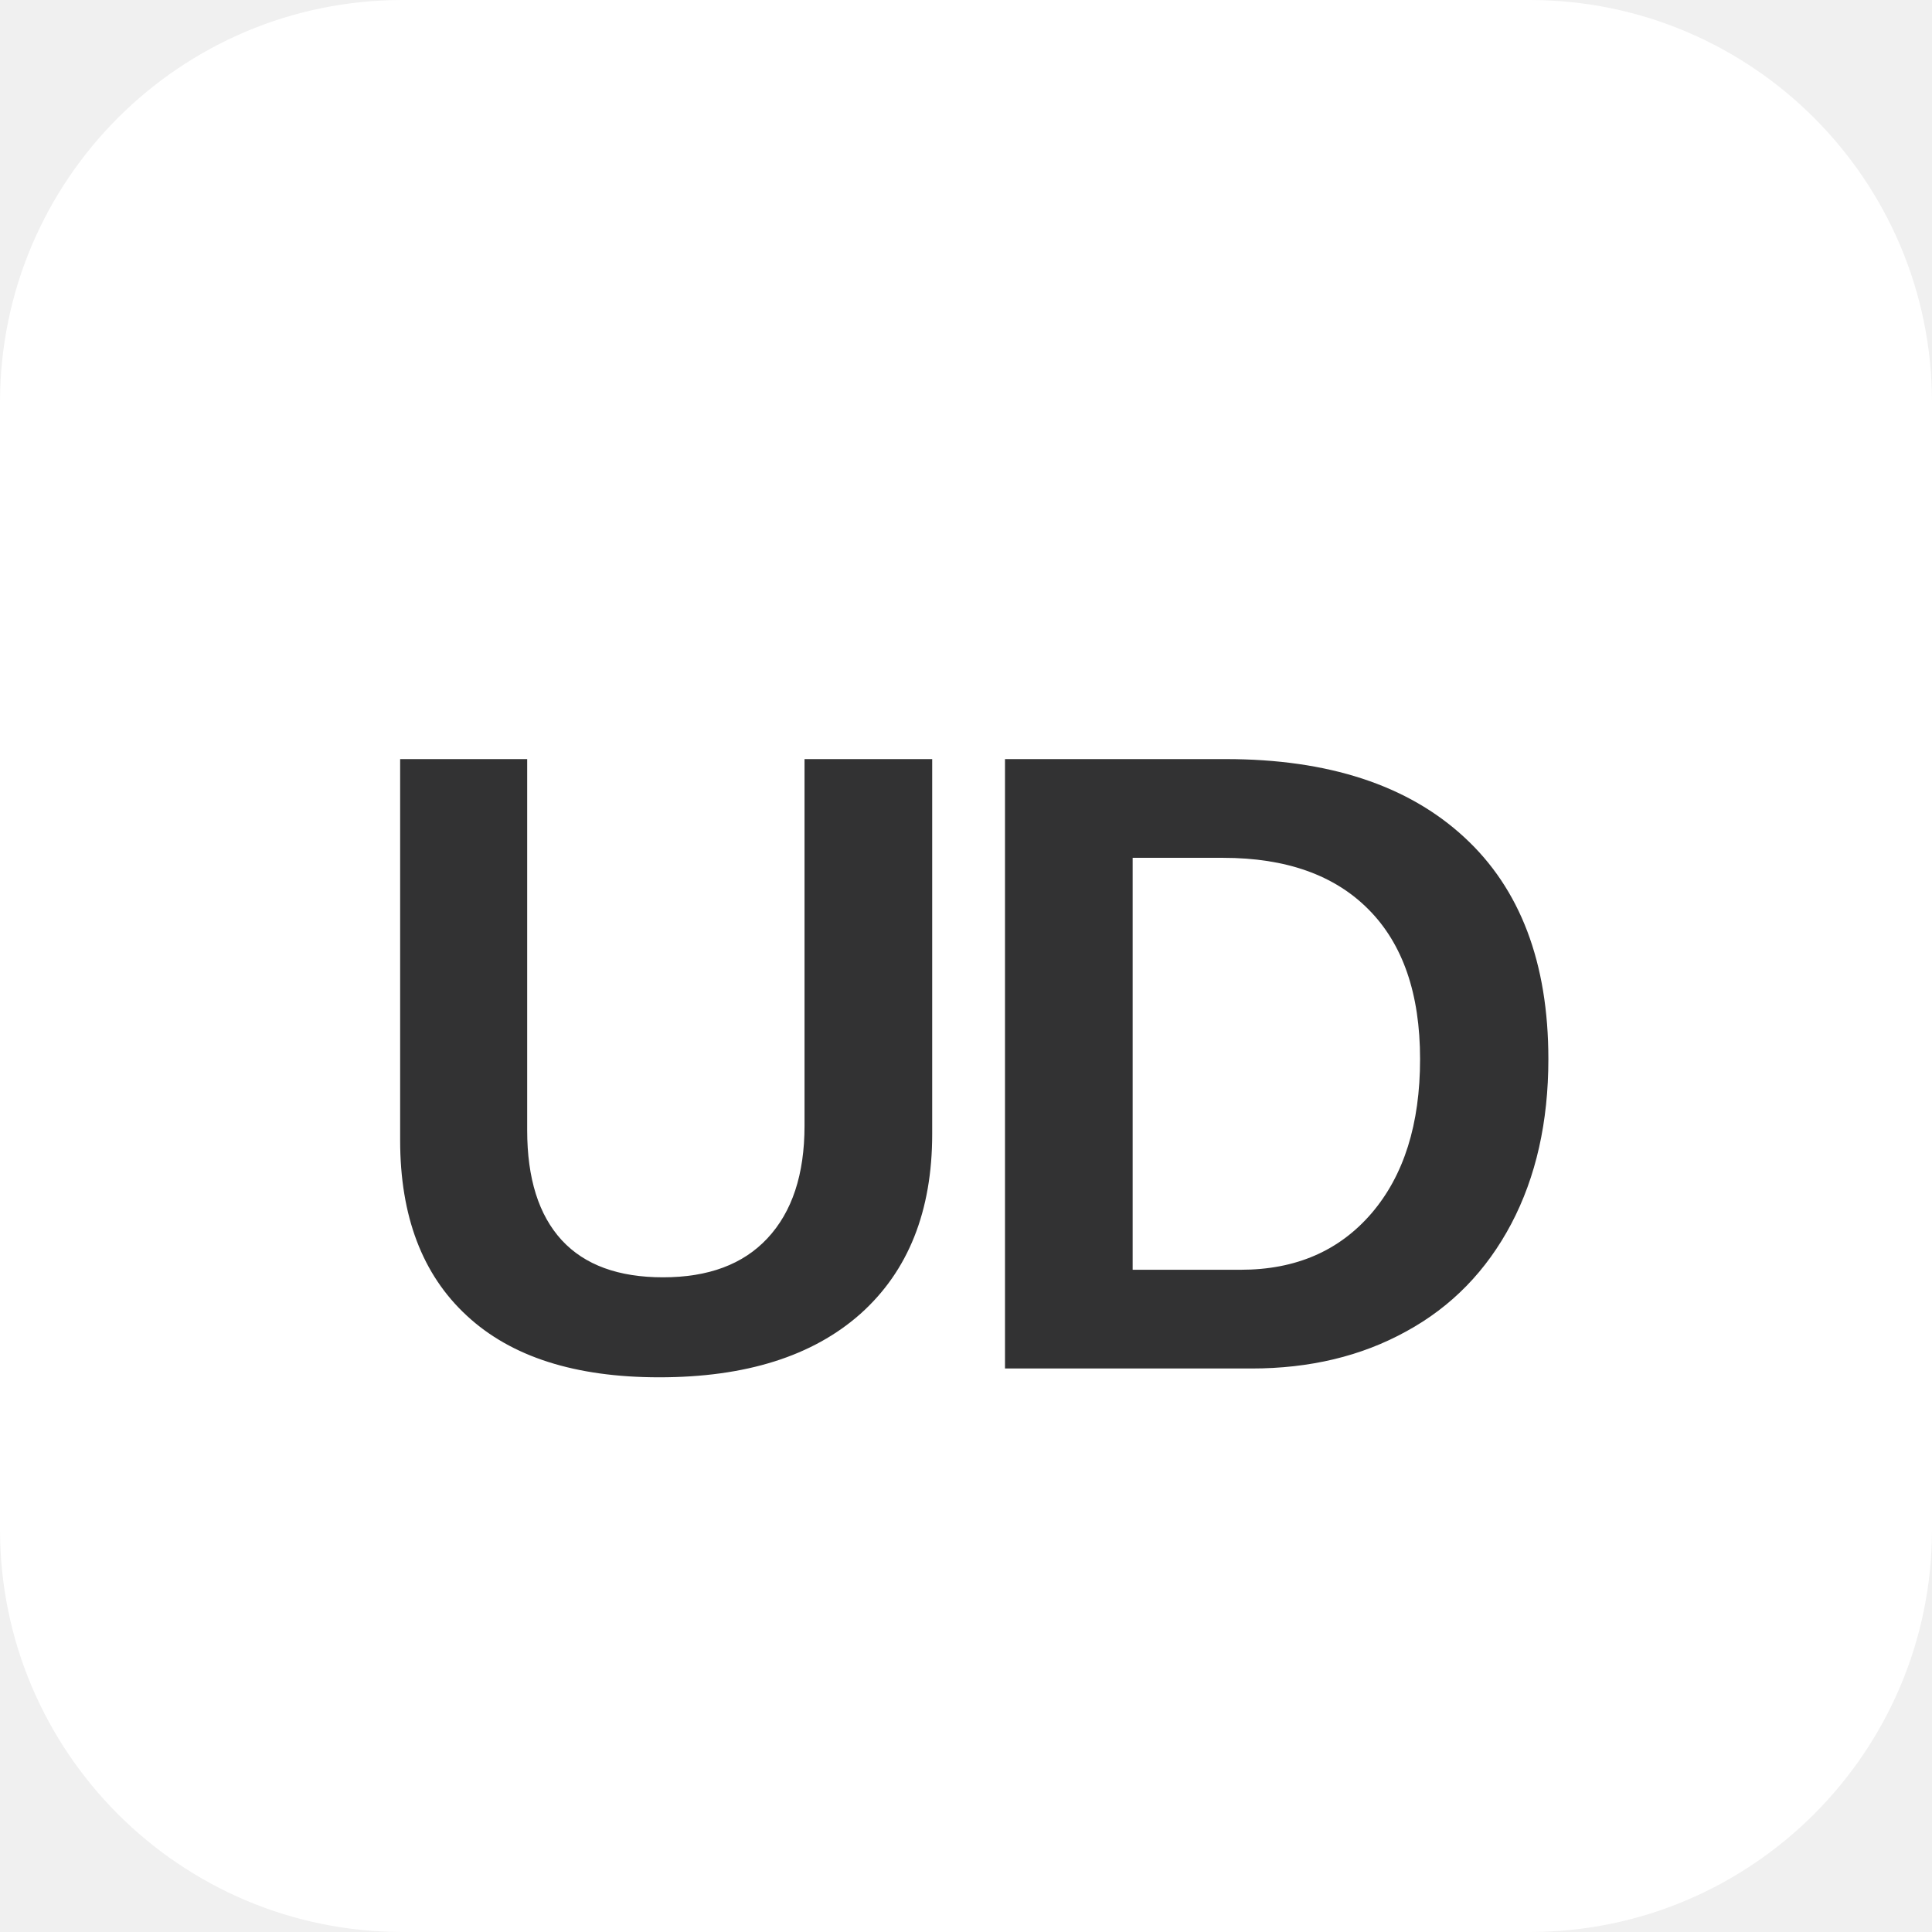
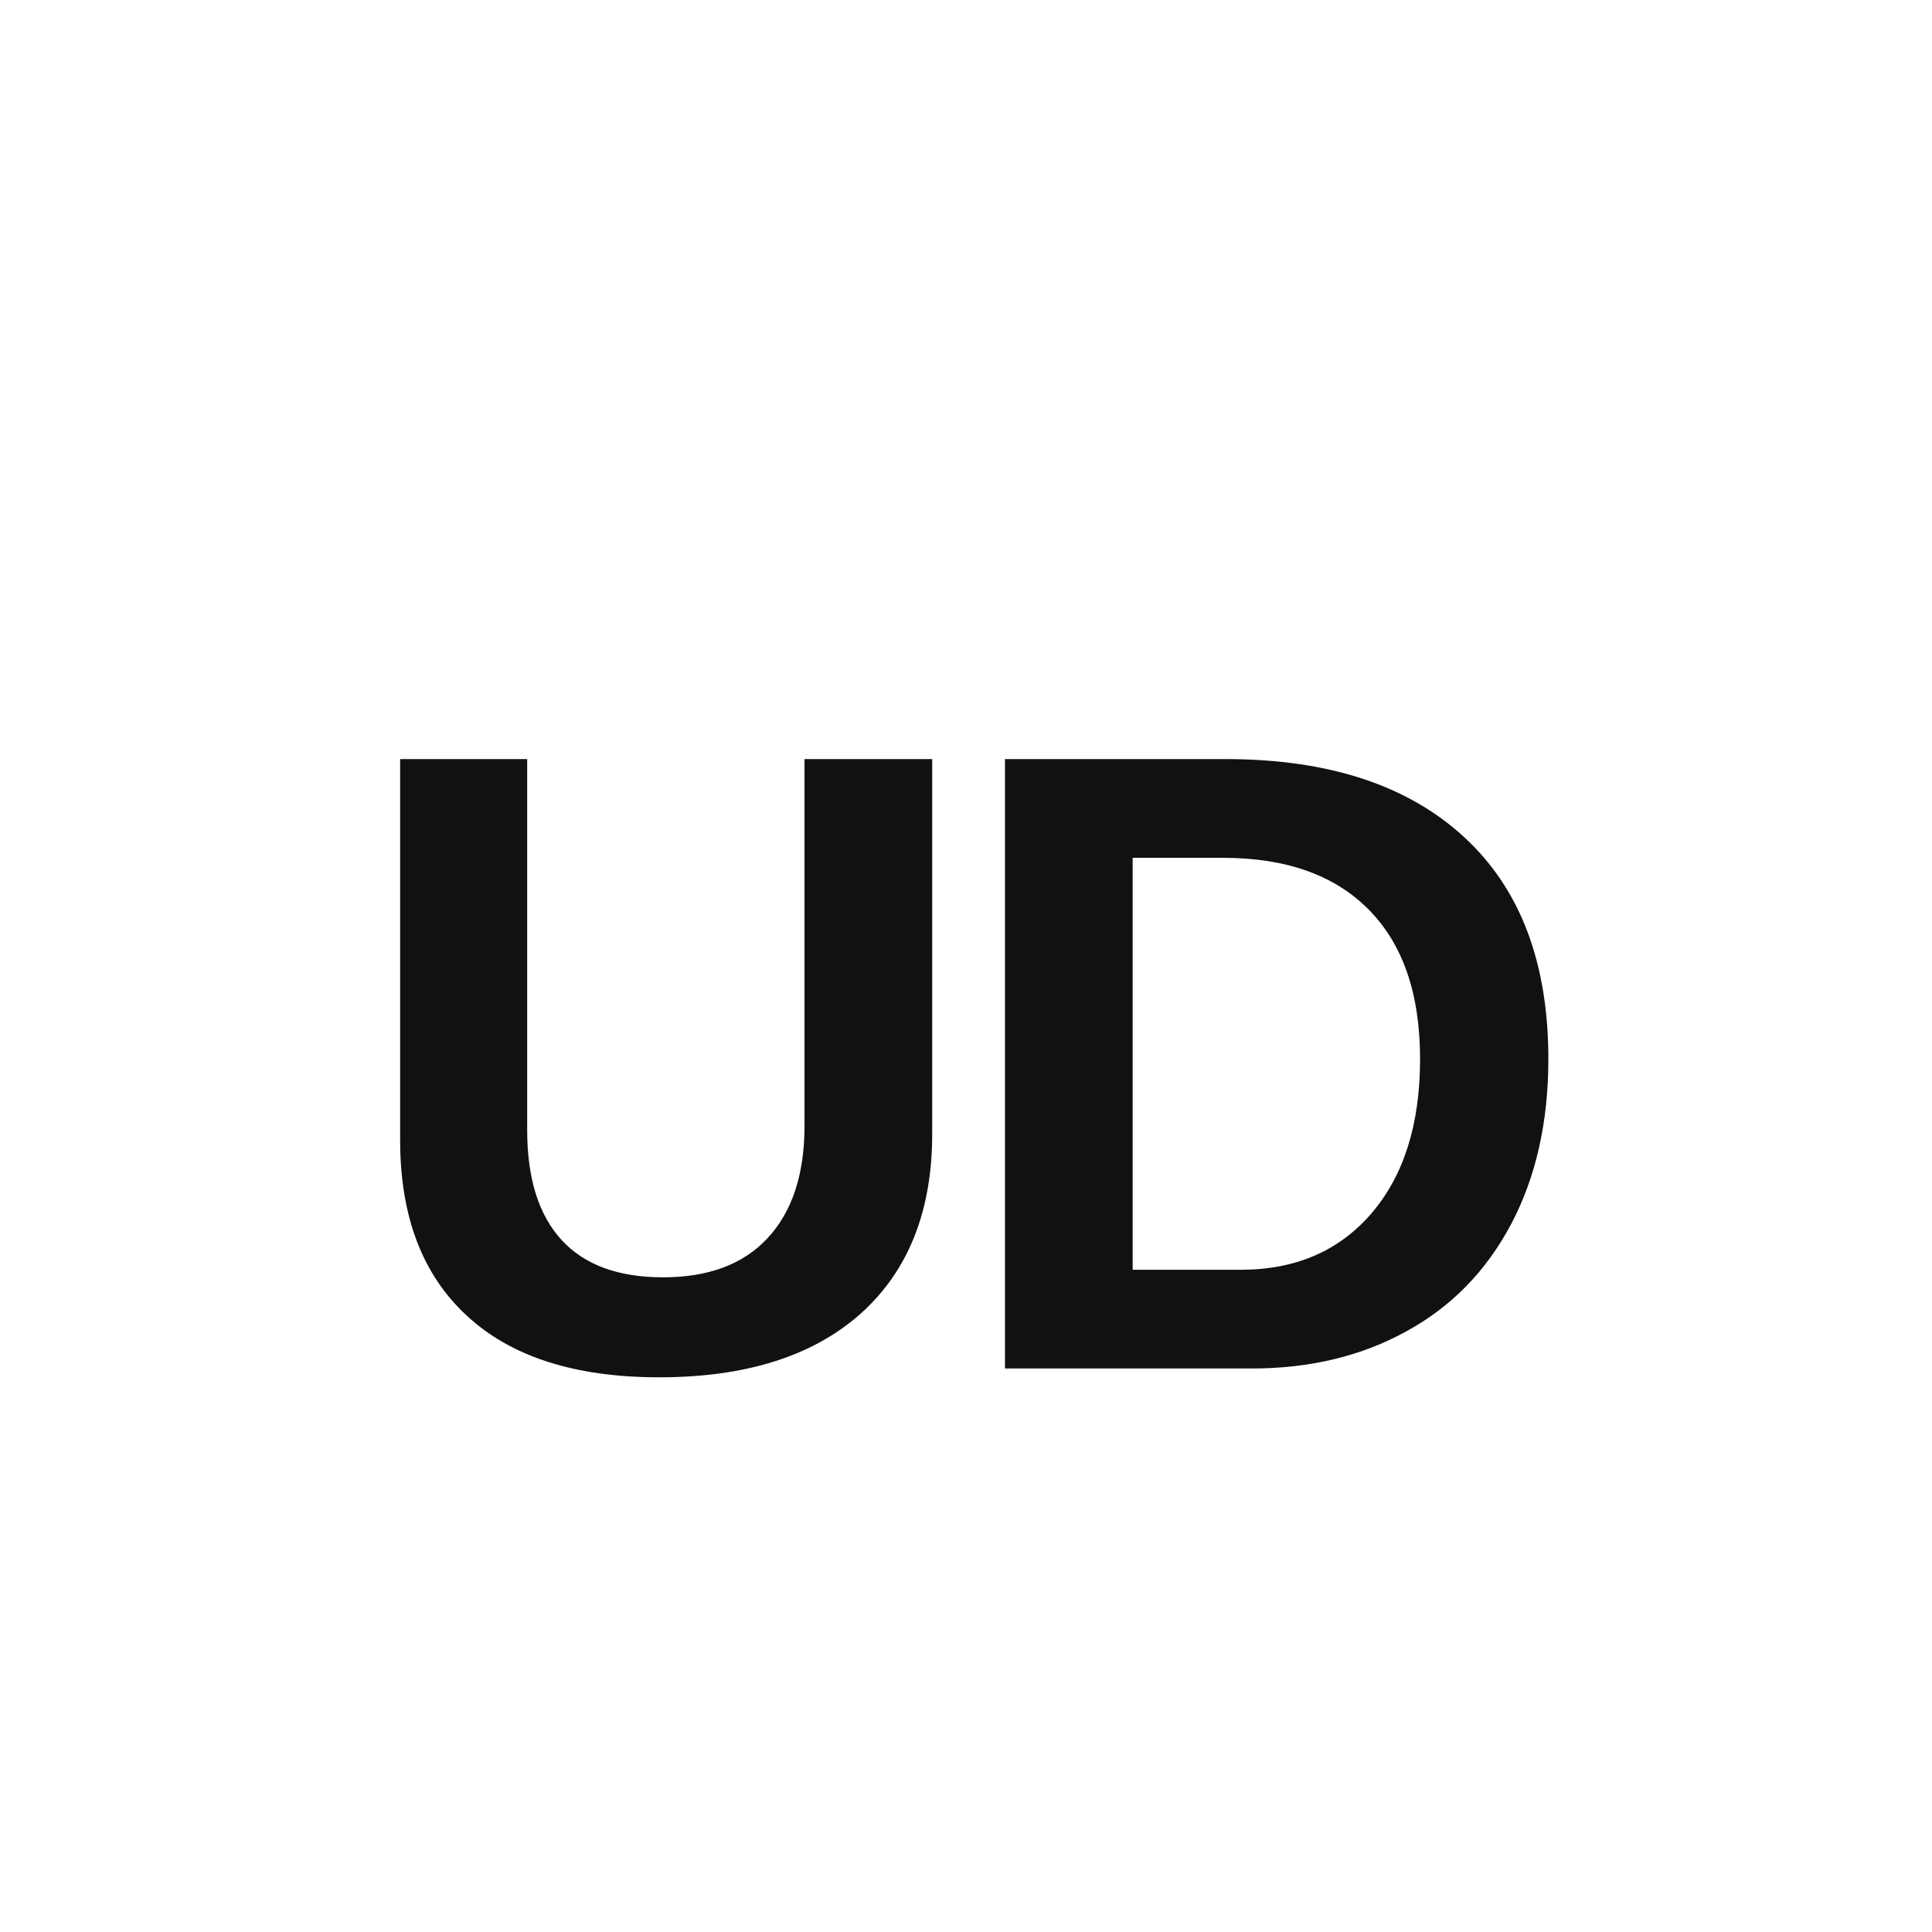
<svg xmlns="http://www.w3.org/2000/svg" viewBox="0 0 48 48" width="48" height="48">
-   <rect width="48" height="48" rx="10" fill="#ffffff" />
-   <text x="24" y="34" font-family="Arial Black, Arial, sans-serif" font-weight="900" font-size="22" fill="#323233" text-anchor="middle" letter-spacing="-1">UD</text>
+   <rect width="48" height="48" fill="#ffffff" />
+   <text x="24" y="34" font-family="Arial Black, Arial, sans-serif" font-weight="900" font-size="22" fill="#111111" text-anchor="middle" letter-spacing="-1">UD</text>
</svg>
